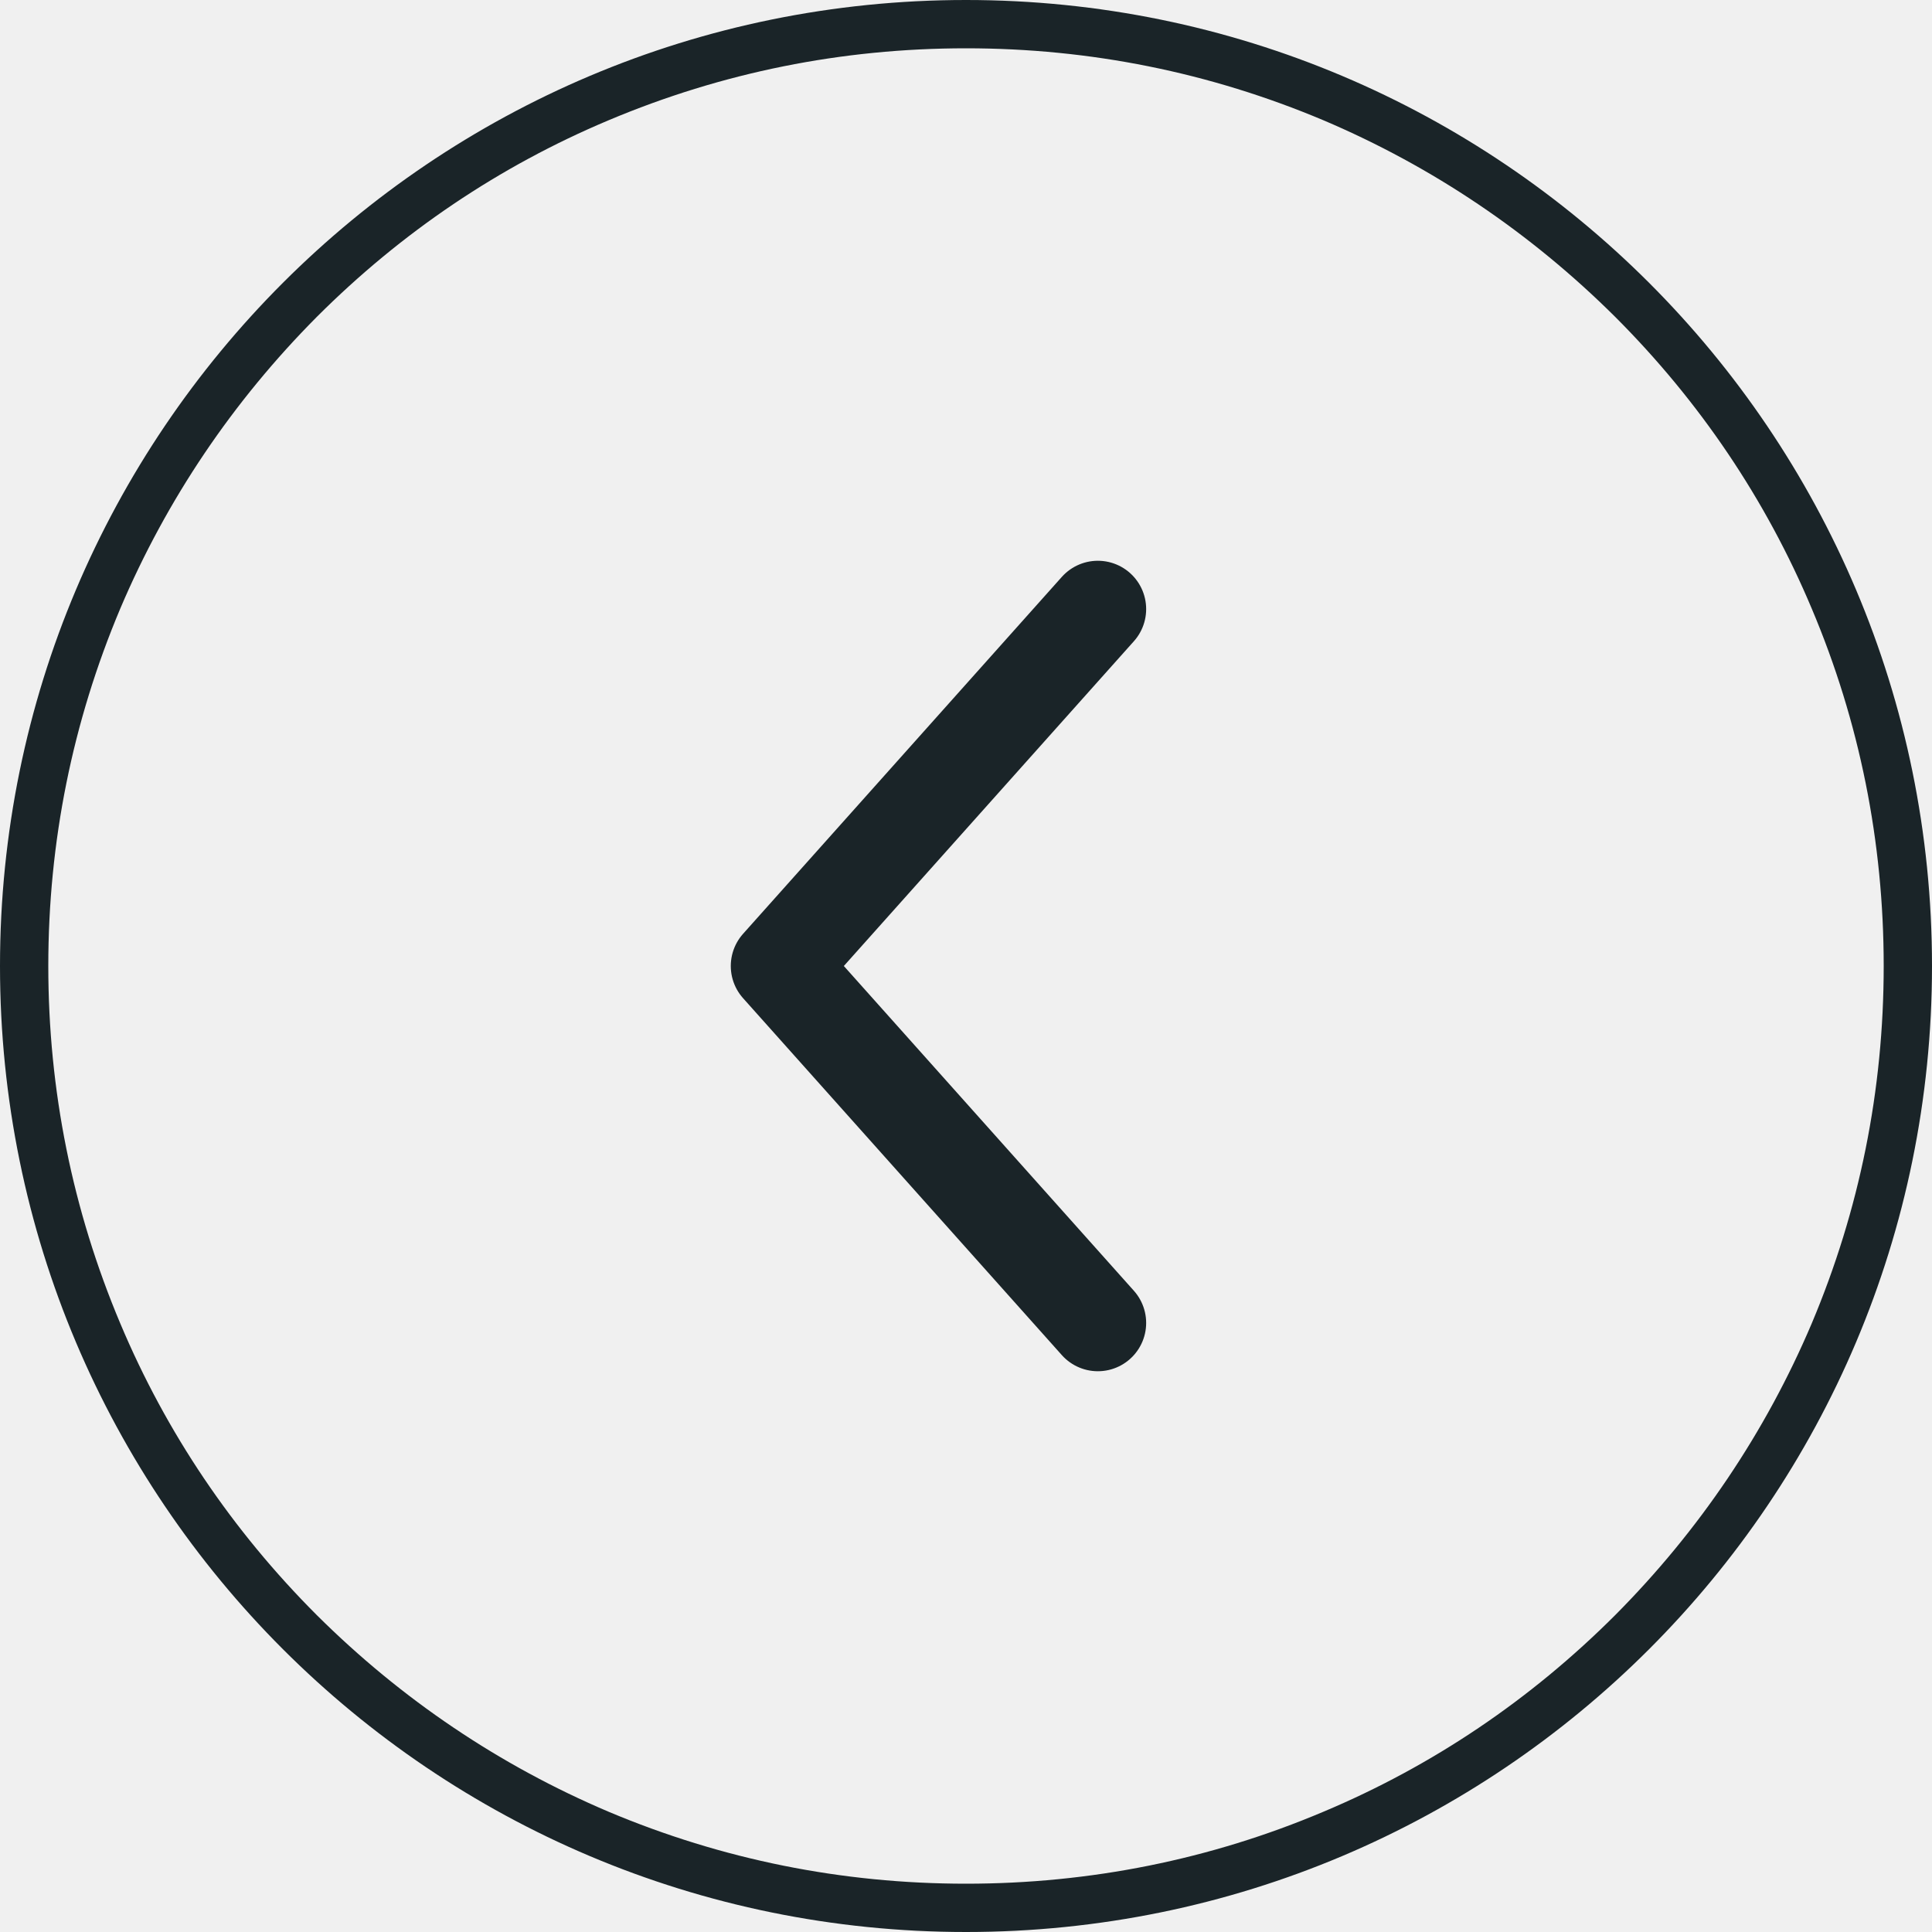
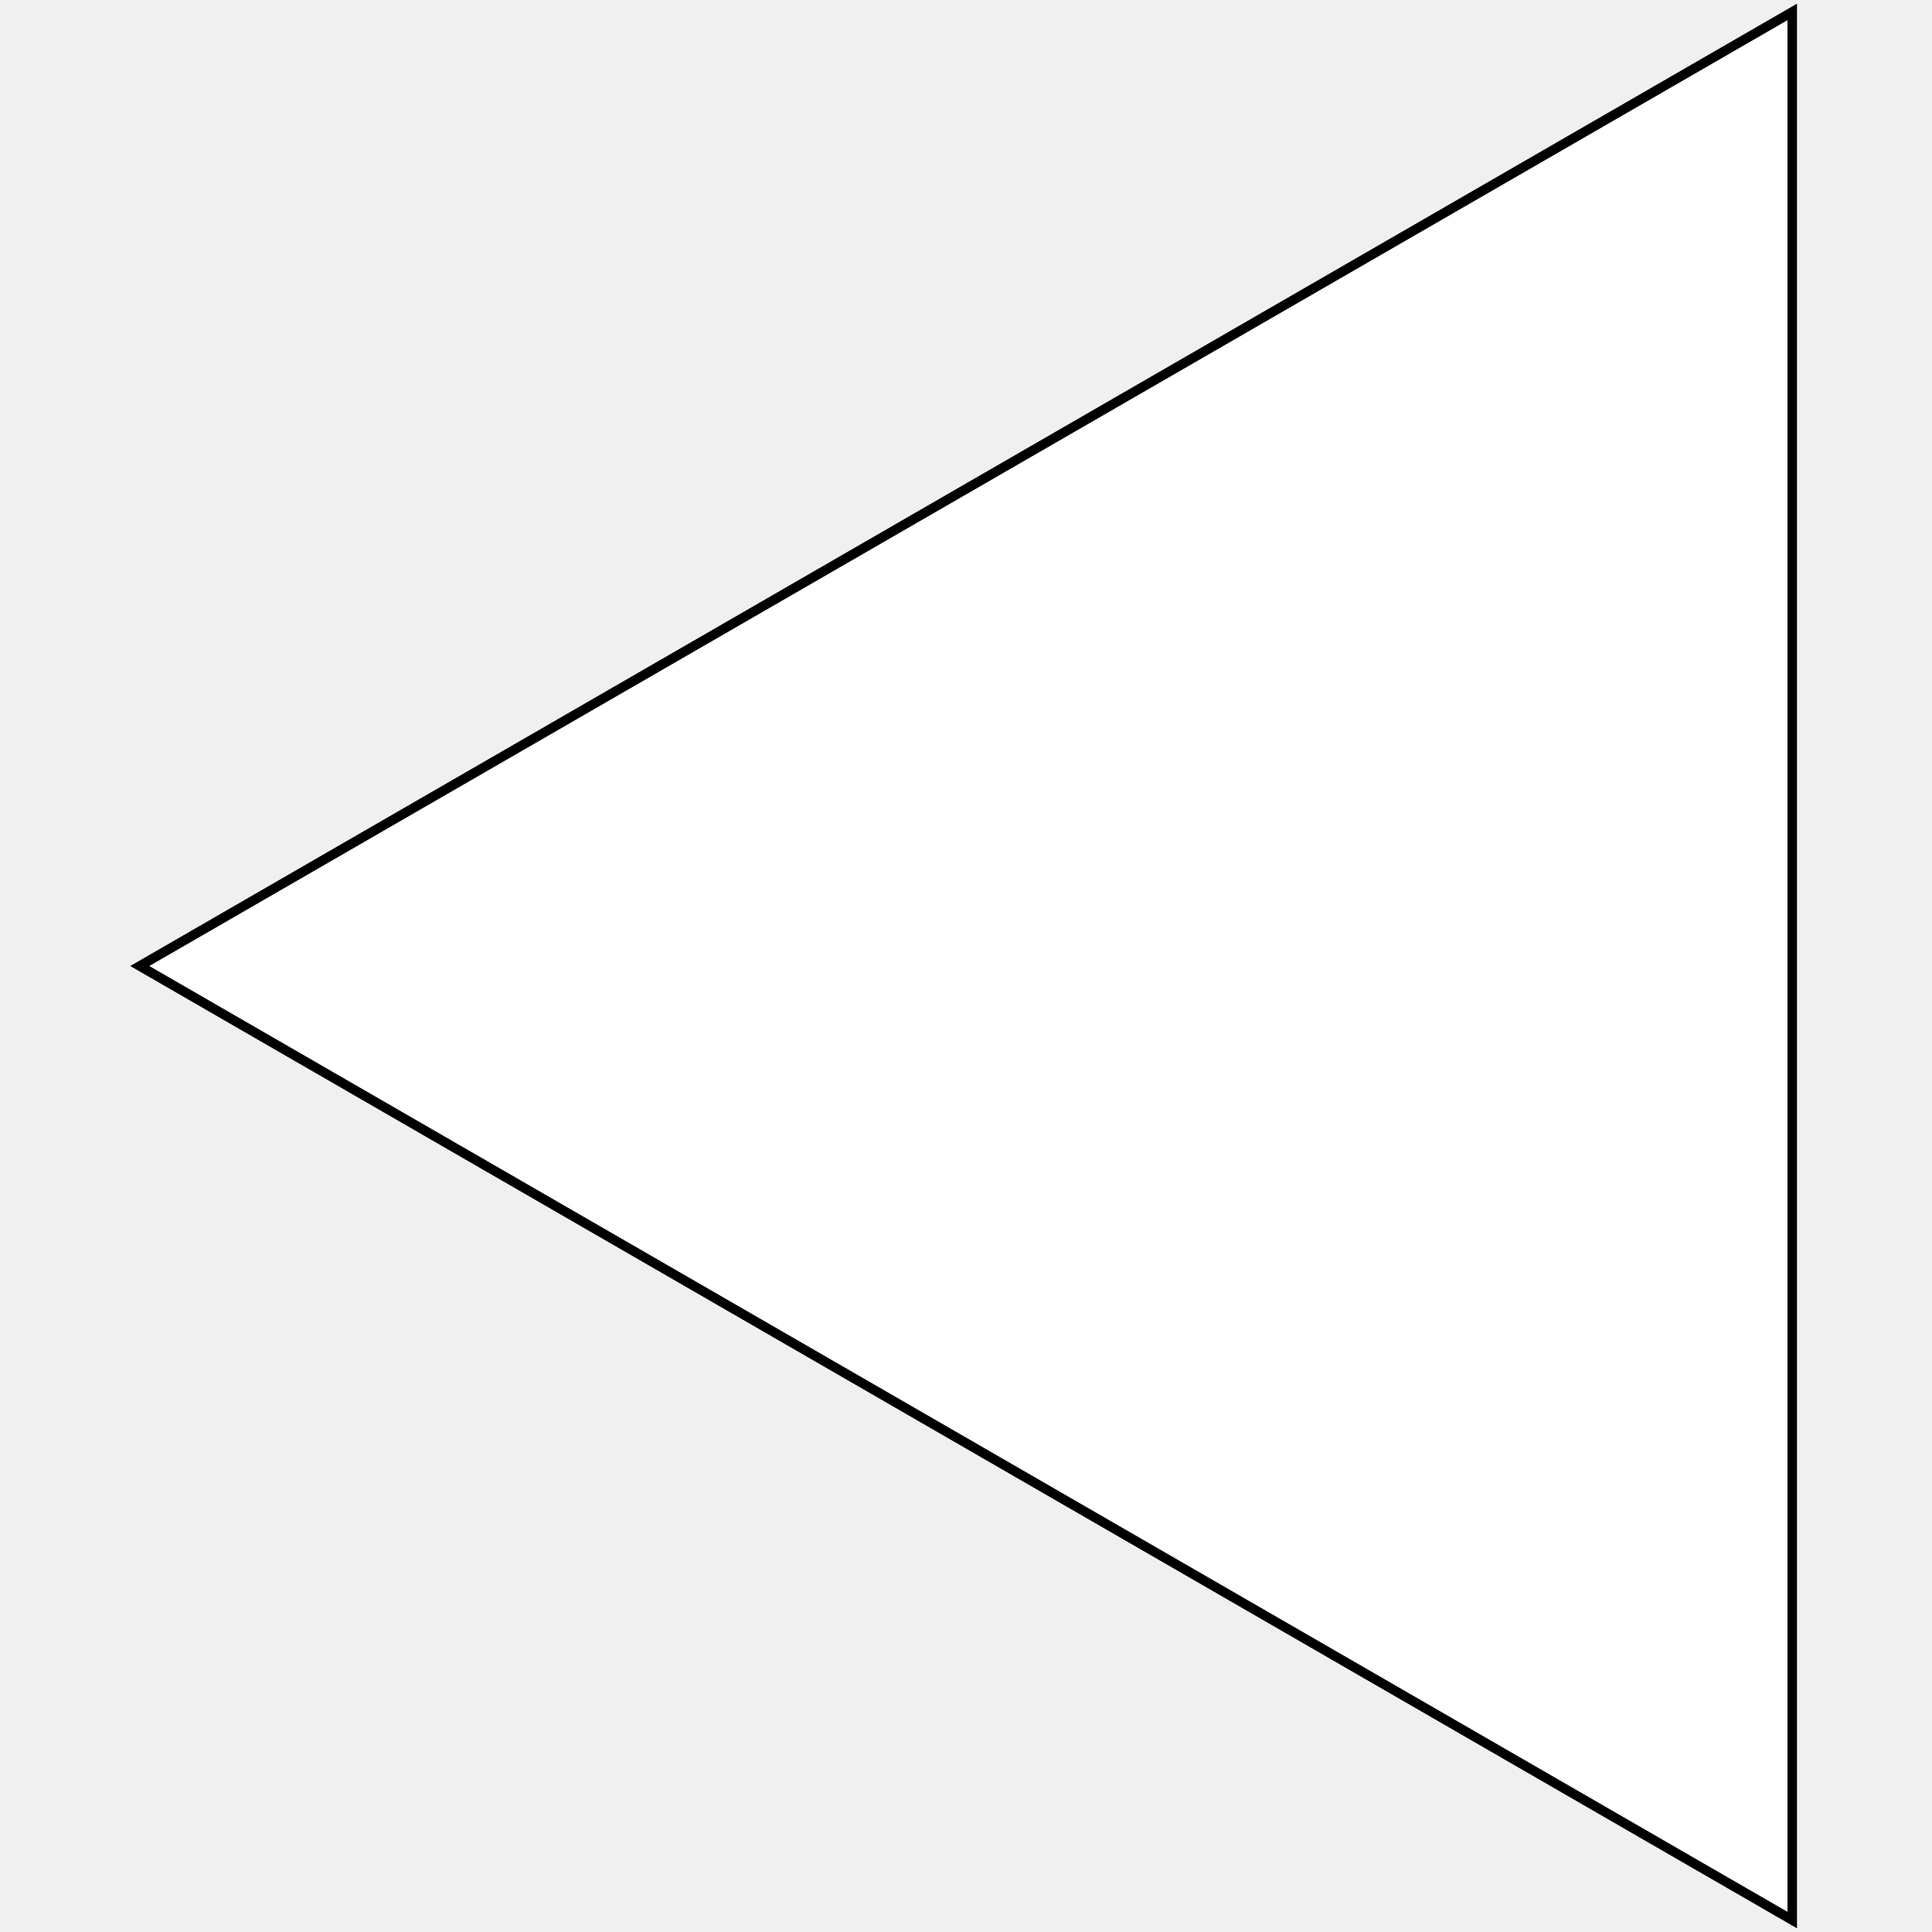
- <svg xmlns="http://www.w3.org/2000/svg" version="1.1" id="Layer_1" x="0px" y="0px" viewBox="0 0 400 400" style="enable-background:new 0 0 400 400;" xml:space="preserve">
+ <svg xmlns="http://www.w3.org/2000/svg" version="1.1" id="Layer_1" x="0px" y="0px" viewBox="0 0 405 405" style="enable-background:new 0 0 405 405;" xml:space="preserve">
  <style type="text/css">
	.st0{fill:none;stroke:#FFFFFF;stroke-width:5;stroke-linecap:round;stroke-linejoin:round;}
	.st1{fill:#FFFFFF;}
	.st2{fill:#1A2428;}
- 	.st3{fill:none;}
- 	.st4{fill:none;stroke:#1A2428;stroke-width:20;stroke-linecap:round;stroke-linejoin:round;stroke-miterlimit:10;}
+ 	.st3{fill:#FFFFFF;stroke:#000000;stroke-width:2;stroke-miterlimit:10;}
</style>
  <g>
    <g>
-       <line class="st0" x1="-175.2" y1="206" x2="-266.8" y2="206" />
+       <line class="st0" x1="-172.7" y1="208.5" x2="-264.3" y2="208.5" />
      <g>
-         <polygon class="st1" points="-256.9,191.5 -311.1,206 -256.9,220.5    " />
+         <polygon class="st1" points="-254.4,194 -308.6,208.5 -254.4,223    " />
      </g>
    </g>
  </g>
  <g>
-     <path class="st2" d="M-136.2,347.2c-99.3-26.4-197.4-56.6-295.1-87.8c-7.5-2.5-14.7-6.3-20.8-11.4c-25.2-20.8-29.8-58.4-10.5-84.8   c7.1-9.6,16.9-17.3,28.1-21.5c30.9-10.3,64.3-20.5,95.5-30.2c67.2-20.6,134.8-40.8,202.9-58.7c-87.3,34.5-175.9,65.7-264.7,96   c-3.9,1.3-23.9,8-27.3,9.3c-3.8,1.5-7.4,3.6-10.6,6c-16.7,12.5-22.5,36-13.6,54.8c3.4,7.4,8.9,13.8,15.6,18.4   c3.3,2.3,7.1,4.1,10.9,5.5C-328.7,275.7-231.8,309.6-136.2,347.2L-136.2,347.2z" />
+     <path class="st2" d="M-133.7,349.7c-99.3-26.4-197.4-56.6-295.1-87.8c-7.5-2.5-14.7-6.3-20.8-11.4c-25.2-20.8-29.8-58.4-10.5-84.8   c7.1-9.6,16.9-17.3,28.1-21.5c30.9-10.3,64.3-20.5,95.5-30.2c67.2-20.6,134.8-40.8,202.9-58.7c-87.3,34.5-175.9,65.7-264.7,96   c-3.9,1.3-23.9,8-27.3,9.3c-3.8,1.5-7.4,3.6-10.6,6c-16.7,12.5-22.5,36-13.6,54.8c3.4,7.4,8.9,13.8,15.6,18.4   c3.3,2.3,7.1,4.1,10.9,5.5C-326.2,278.2-229.3,312.1-133.7,349.7L-133.7,349.7z" />
  </g>
-   <path class="st3" d="M200.1,199.9c-0.1,0.1-0.2,0.1-0.3,0.2C199.9,200,200.1,200,200.1,199.9C200.2,199.9,200.1,199.9,200.1,199.9z" />
-   <g>
-     <path class="st2" d="M200,10c25.7,0,50.5,5,74,14.9c22.6,9.6,42.9,23.3,60.4,40.7c17.5,17.5,31.2,37.8,40.7,60.4   c9.9,23.4,14.9,48.3,14.9,74s-5,50.5-14.9,74c-9.6,22.6-23.3,42.9-40.7,60.4c-17.5,17.5-37.8,31.2-60.4,40.7   c-23.4,9.9-48.3,14.9-74,14.9s-50.5-5-74-14.9c-22.6-9.6-42.9-23.3-60.4-40.7c-17.5-17.5-31.2-37.8-40.7-60.4   C15,250.5,10,225.7,10,200s5-50.5,14.9-74c9.6-22.6,23.3-42.9,40.7-60.4c17.5-17.5,37.8-31.2,60.4-40.7C149.5,15,174.3,10,200,10    M200,0C89.5,0,0,89.5,0,200s89.5,200,200,200s200-89.5,200-200S310.5,0,200,0L200,0z" />
-   </g>
-   <polyline class="st4" points="227.3,126.1 161.3,200 227.3,273.9 " />
+   <polygon class="st3" points="29.3,202.5 375.7,402.5 375.7,2.5 29.3,202.5 375.7,402.5 375.7,2.5 " />
</svg>
